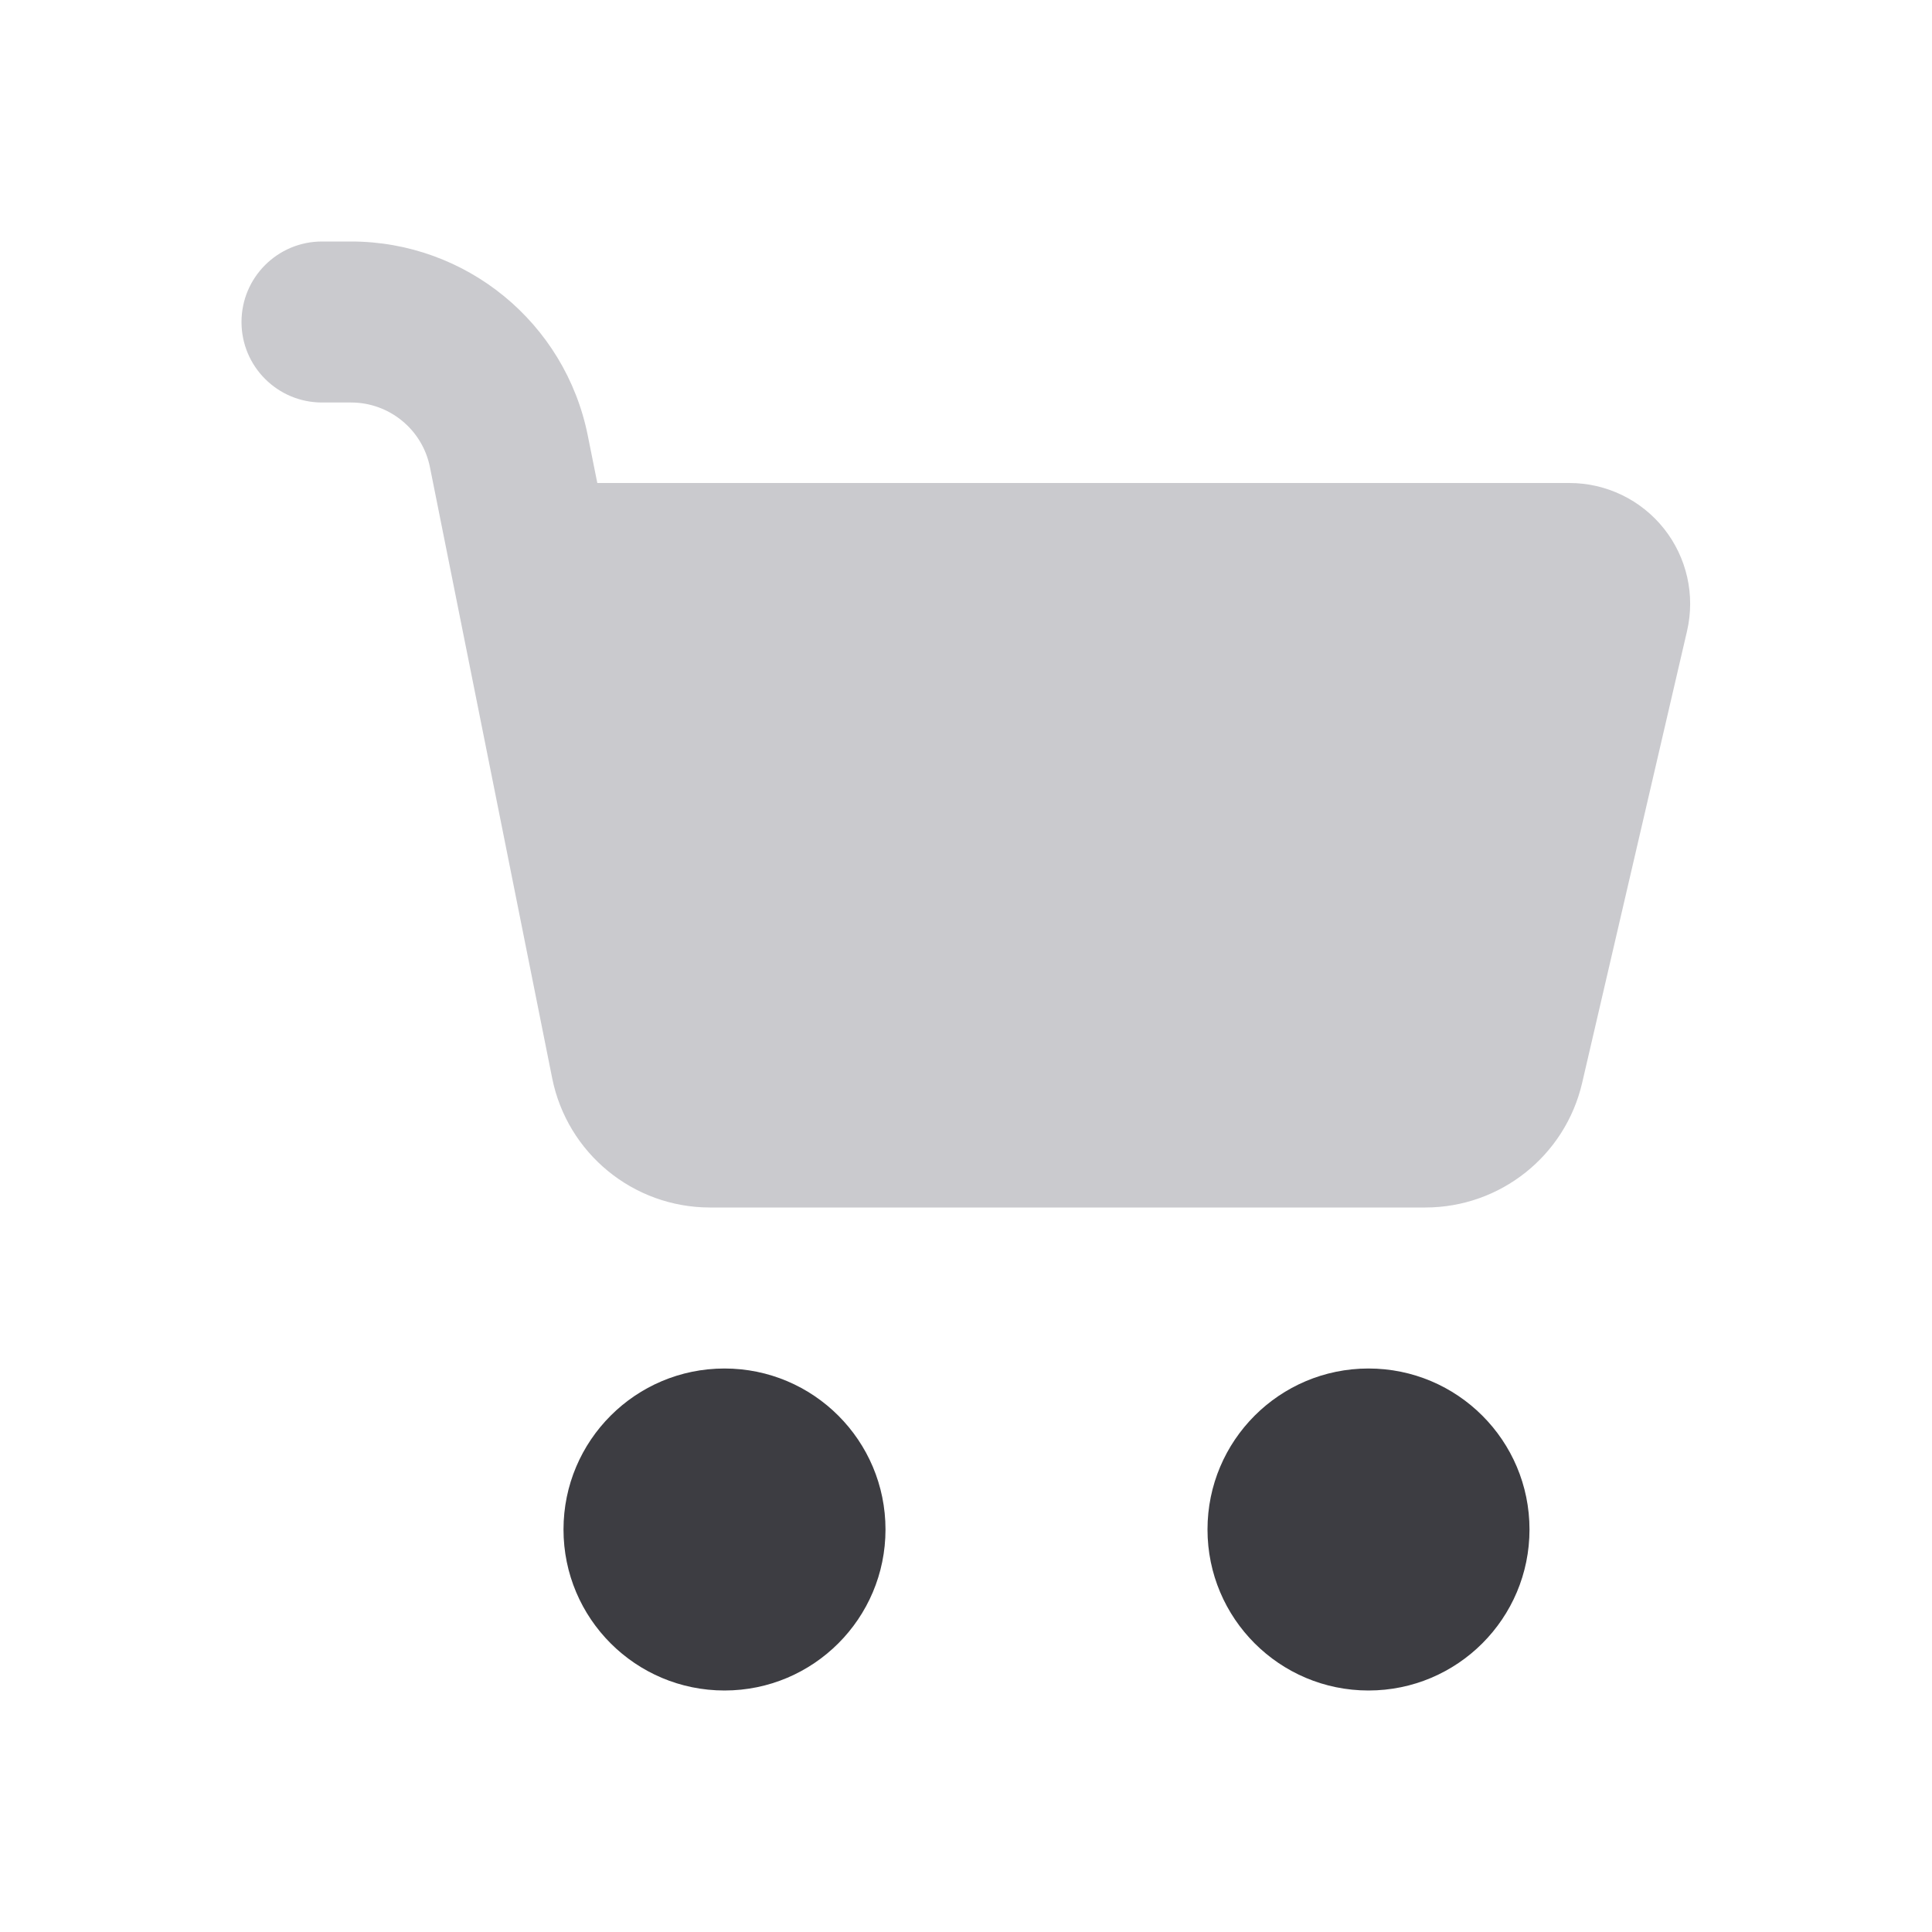
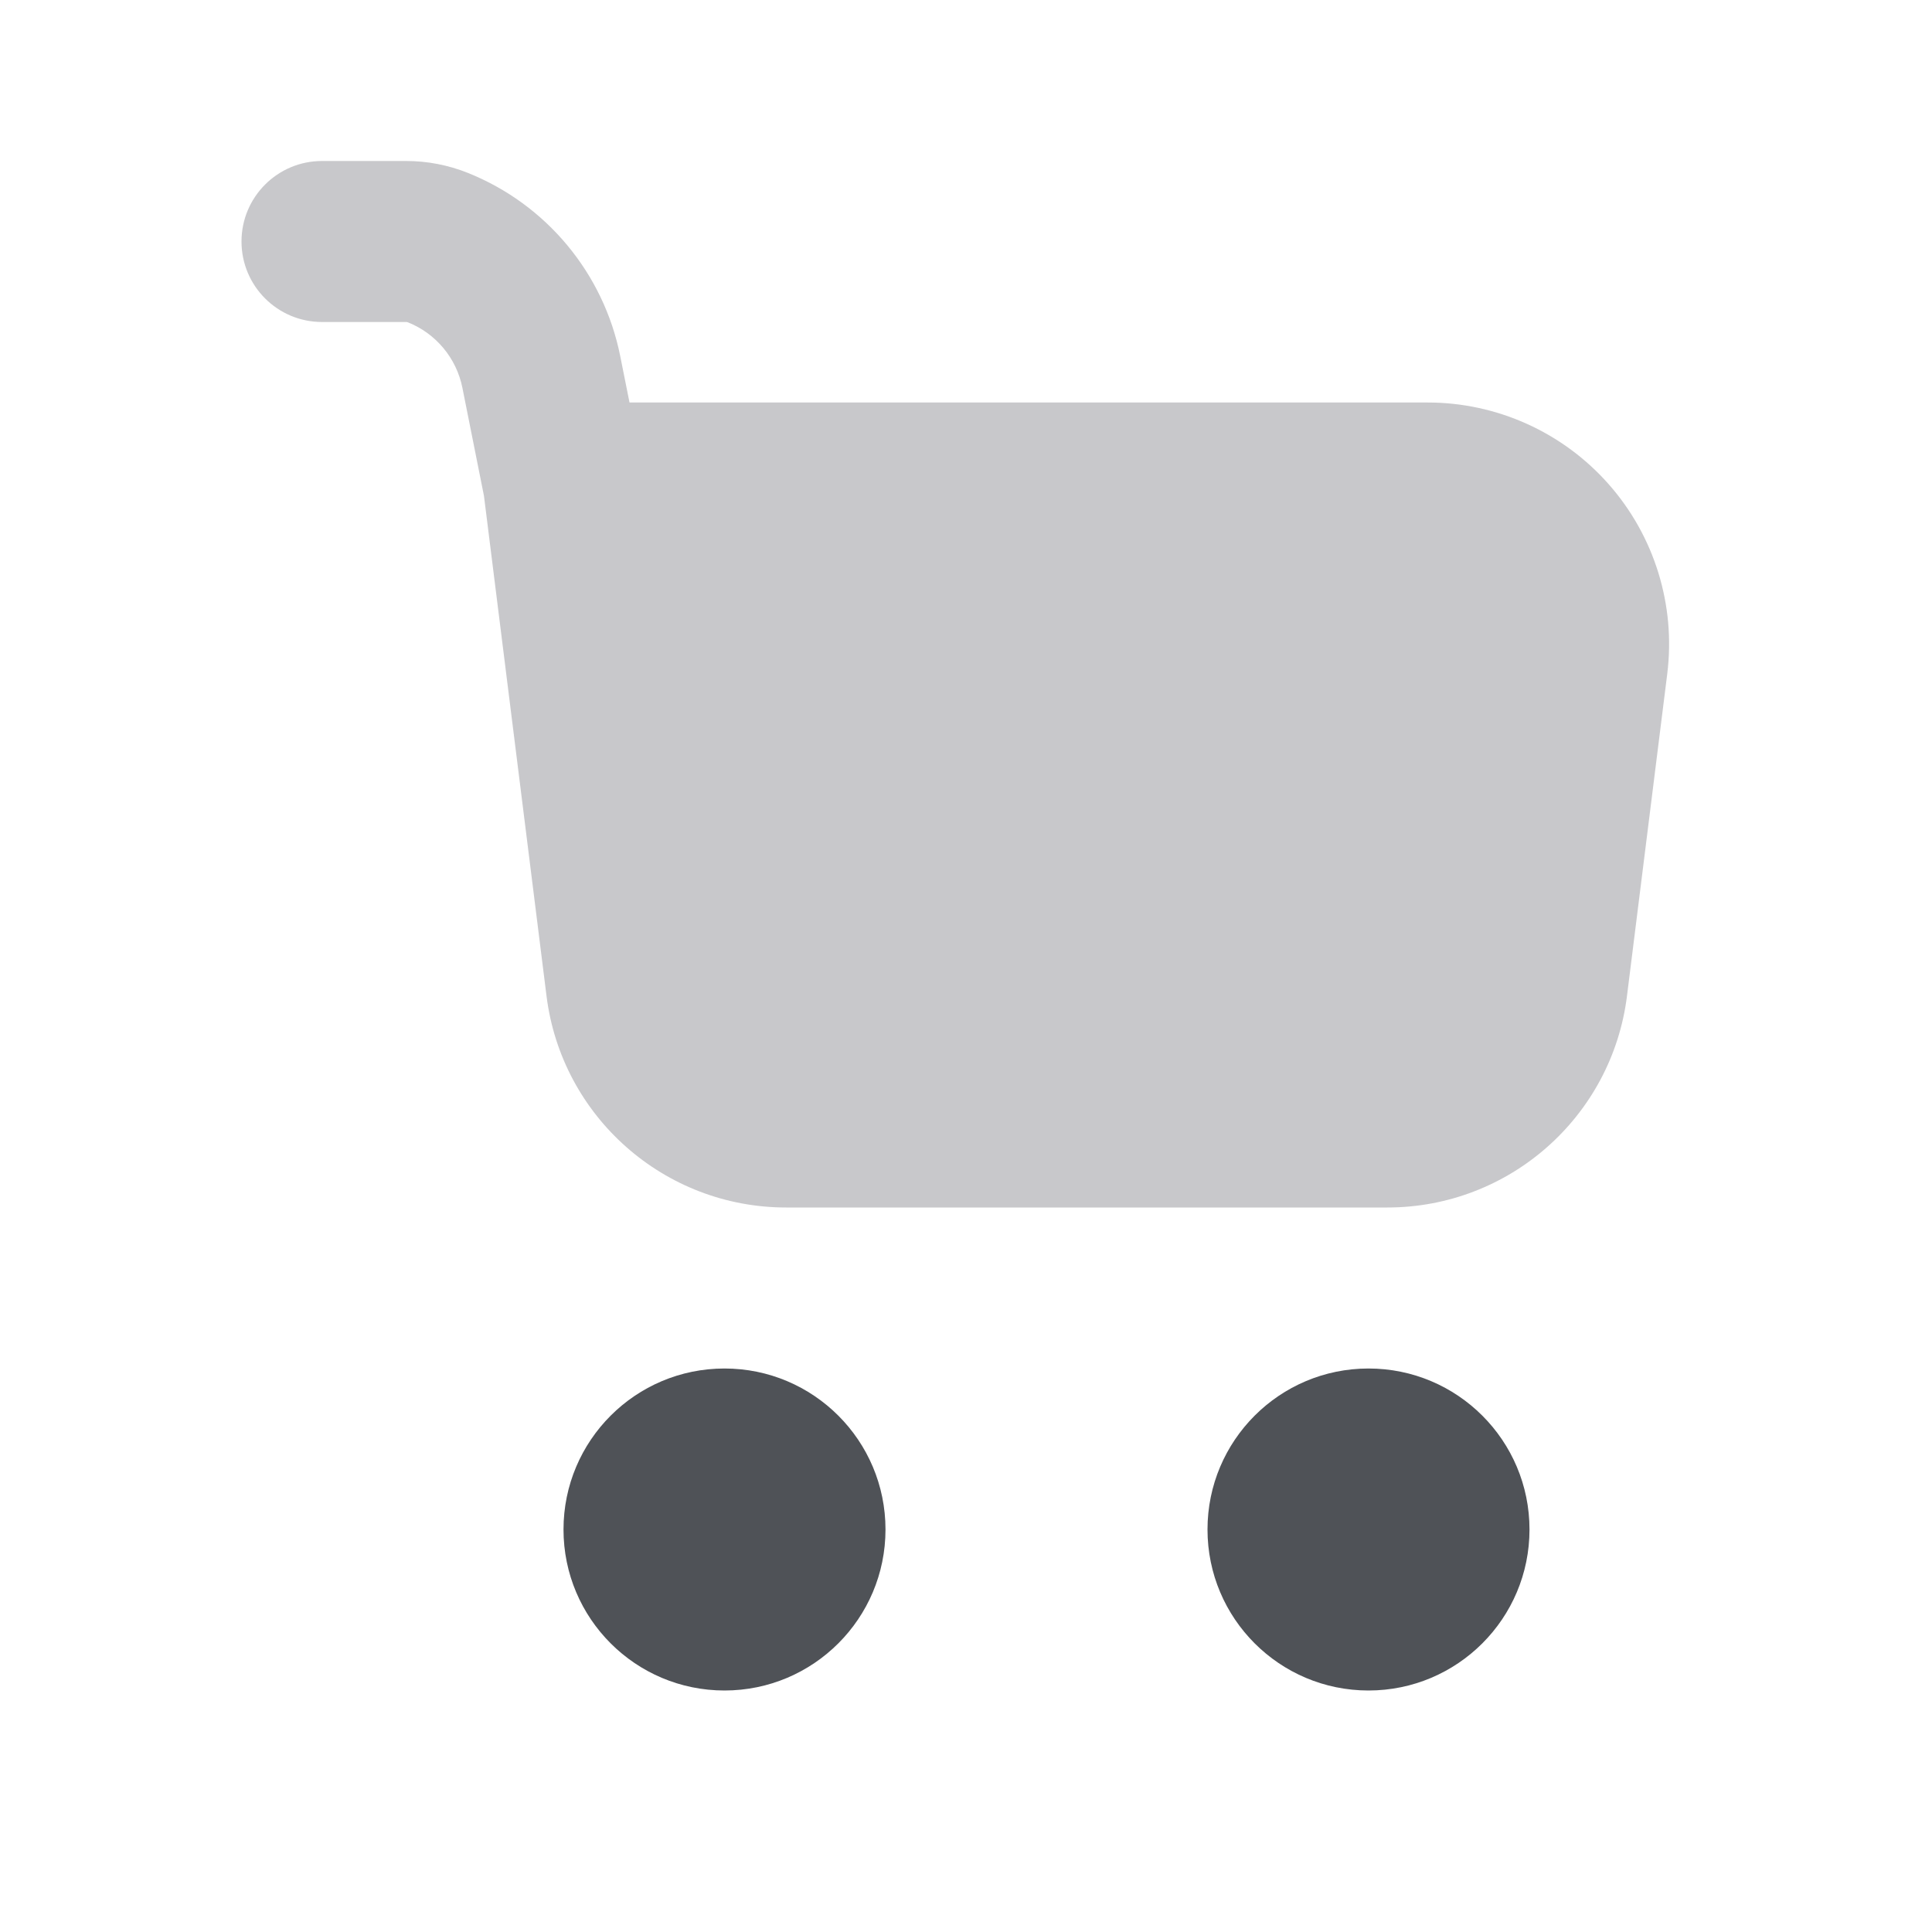
<svg xmlns="http://www.w3.org/2000/svg" width="24" height="24" fill="none" viewBox="0 0 24 24">
-   <path fill="#CACACE" d="M4 3a1 1 0 0 0 0 2h.36a1 1 0 0 1 .981.804l1.518 7.588A2 2 0 0 0 8.819 15h8.887a2 2 0 0 0 1.948-1.548l1.303-5.613A1.5 1.5 0 0 0 19.496 6H7.42l-.118-.588A3 3 0 0 0 4.36 3H4Z" />
-   <path fill="#3D3D42" fill-rule="evenodd" d="M11 19a2 2 0 1 1-4 0 2 2 0 0 1 4 0Zm8 0a2 2 0 1 1-4 0 2 2 0 0 1 4 0Z" clip-rule="evenodd" />
+   <path fill="#C8C8CB" fill-rule="evenodd" d="M3 3a1 1 0 0 1 1-1h1.047c.261 0 .52.05.763.147a3.11 3.11 0 0 1 1.895 2.278L7.82 5h9.914a3 3 0 0 1 2.977 3.372l-.5 4A3 3 0 0 1 17.234 15H9.766a3 3 0 0 1-2.977-2.628L6.012 6.16l-.268-1.343a1.11 1.11 0 0 0-.677-.813.055.055 0 0 0-.02-.004H4a1 1 0 0 1-1-1Z" clip-rule="evenodd" />
+   <path fill="#4F5257" fill-rule="evenodd" d="M7 19a2 2 0 1 1 4 0 2 2 0 0 1-4 0Zm8 0a2 2 0 1 1 4 0 2 2 0 0 1-4 0Z" clip-rule="evenodd" />
</svg>
